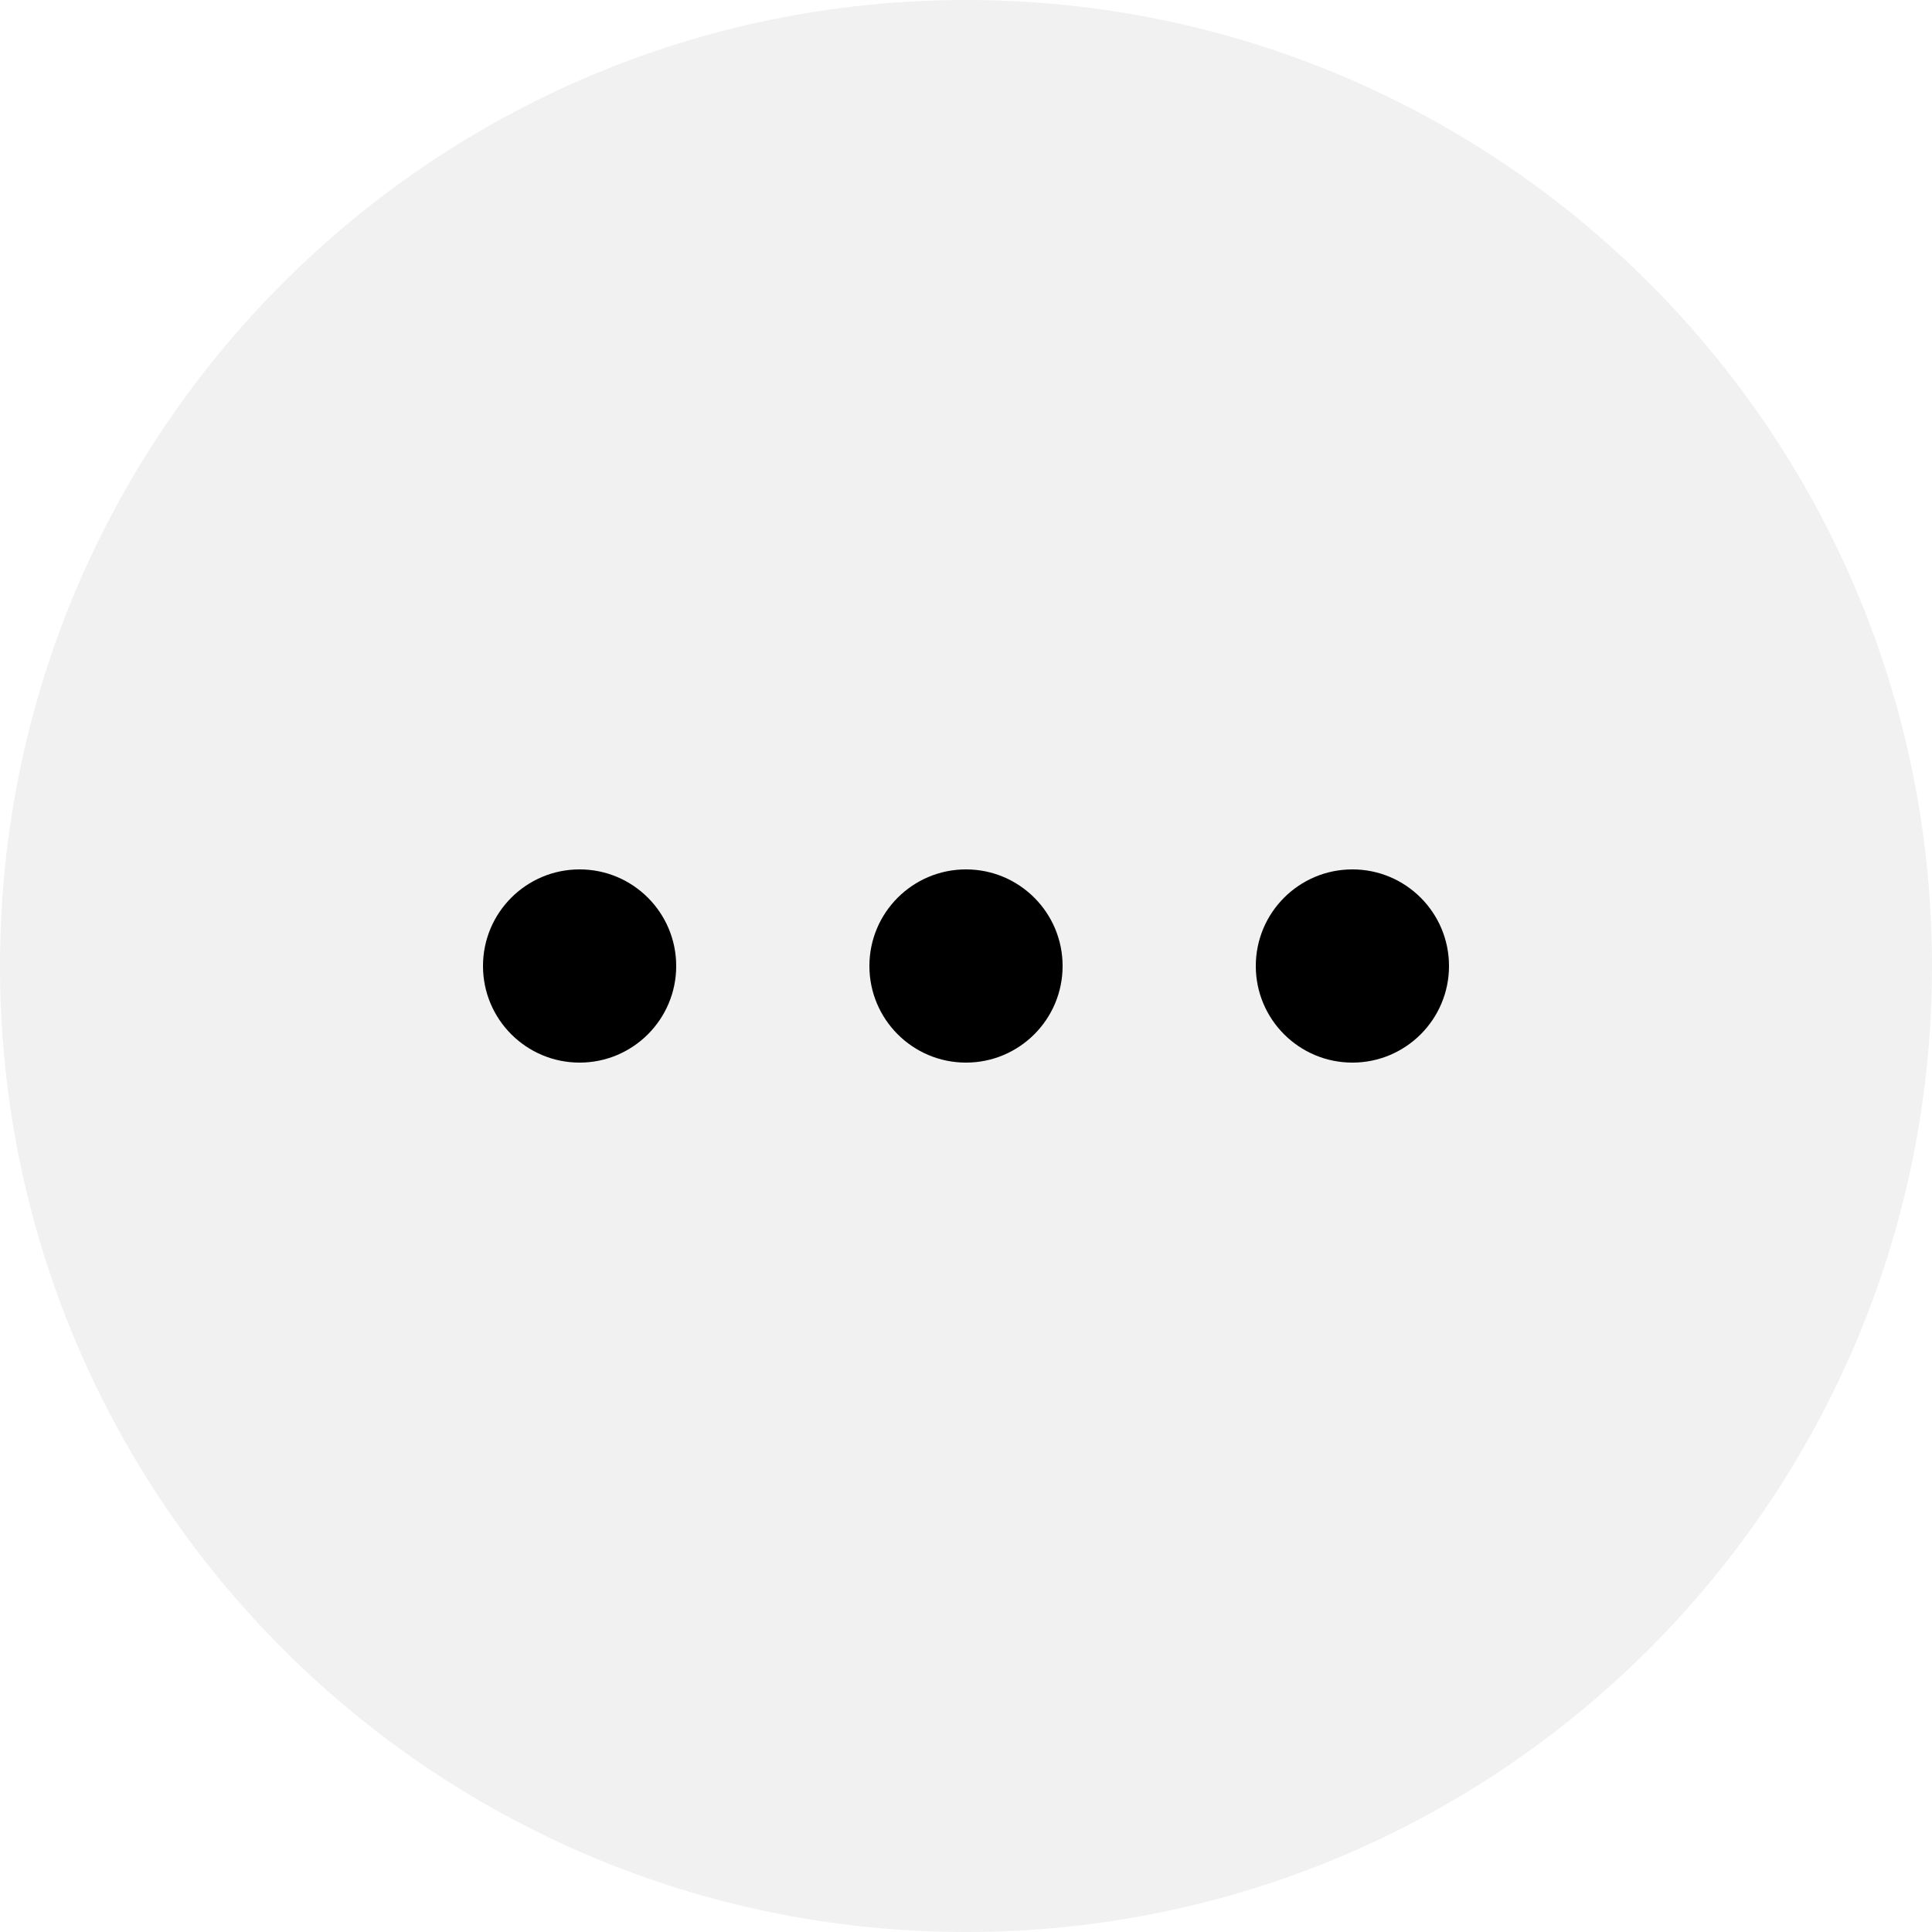
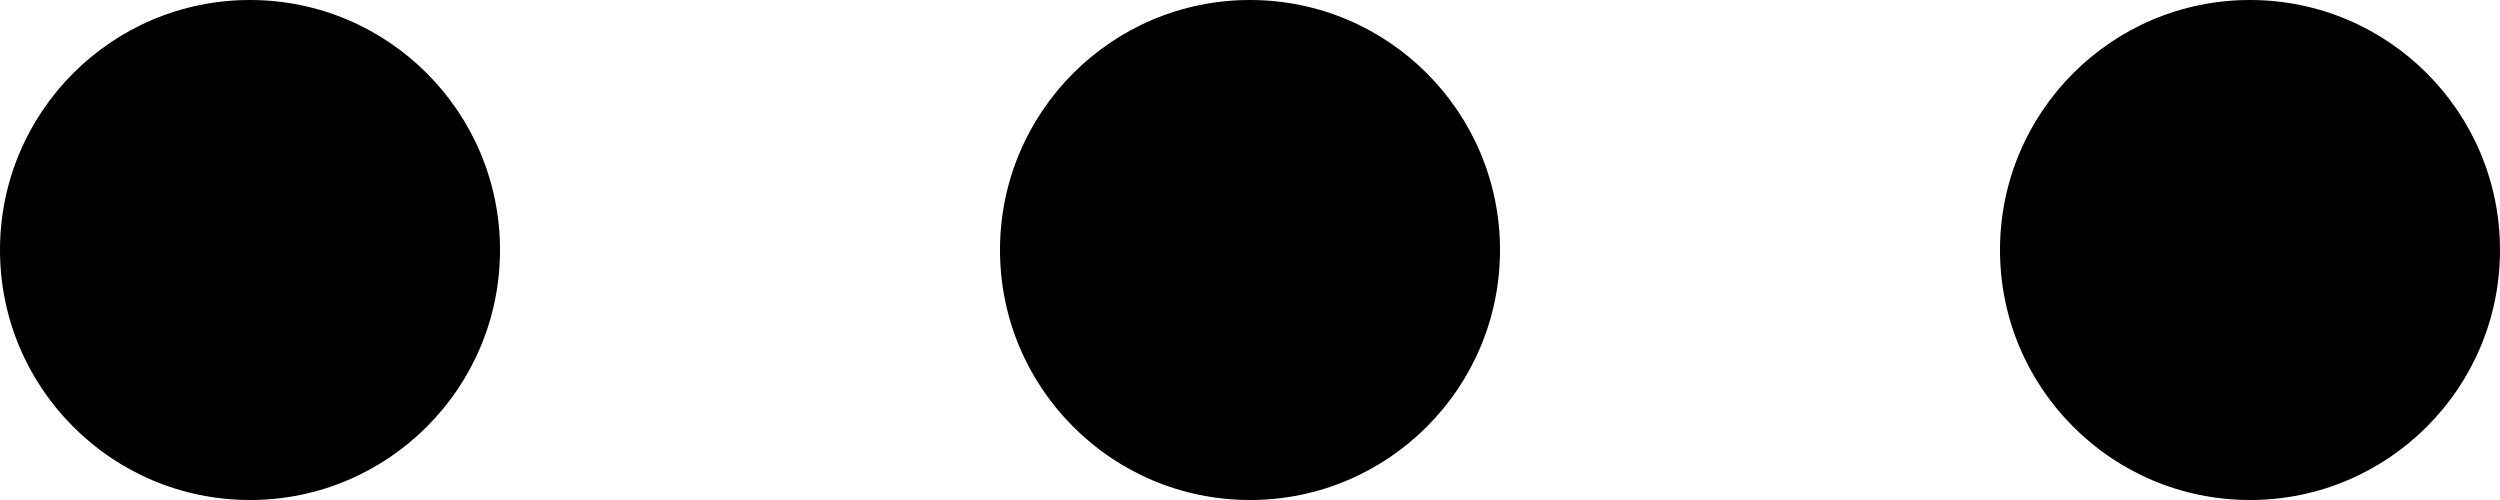
- <svg xmlns="http://www.w3.org/2000/svg" width="40" height="40" viewBox="0 0 40 40" fill="none">
-   <rect width="40" height="40" rx="20" fill="#F1F1F1" />
-   <circle cx="12" cy="20" r="2" fill="black" />
-   <circle cx="20" cy="20" r="2" fill="black" />
-   <circle cx="28" cy="20" r="2" fill="black" />
+ <svg xmlns="http://www.w3.org/2000/svg" width="20" height="4" viewBox="0 0 20 4" fill="none">
+   <circle cx="2" cy="2" r="2" fill="black" />
+   <circle cx="10" cy="2" r="2" fill="black" />
+   <circle cx="18" cy="2" r="2" fill="black" />
</svg>
